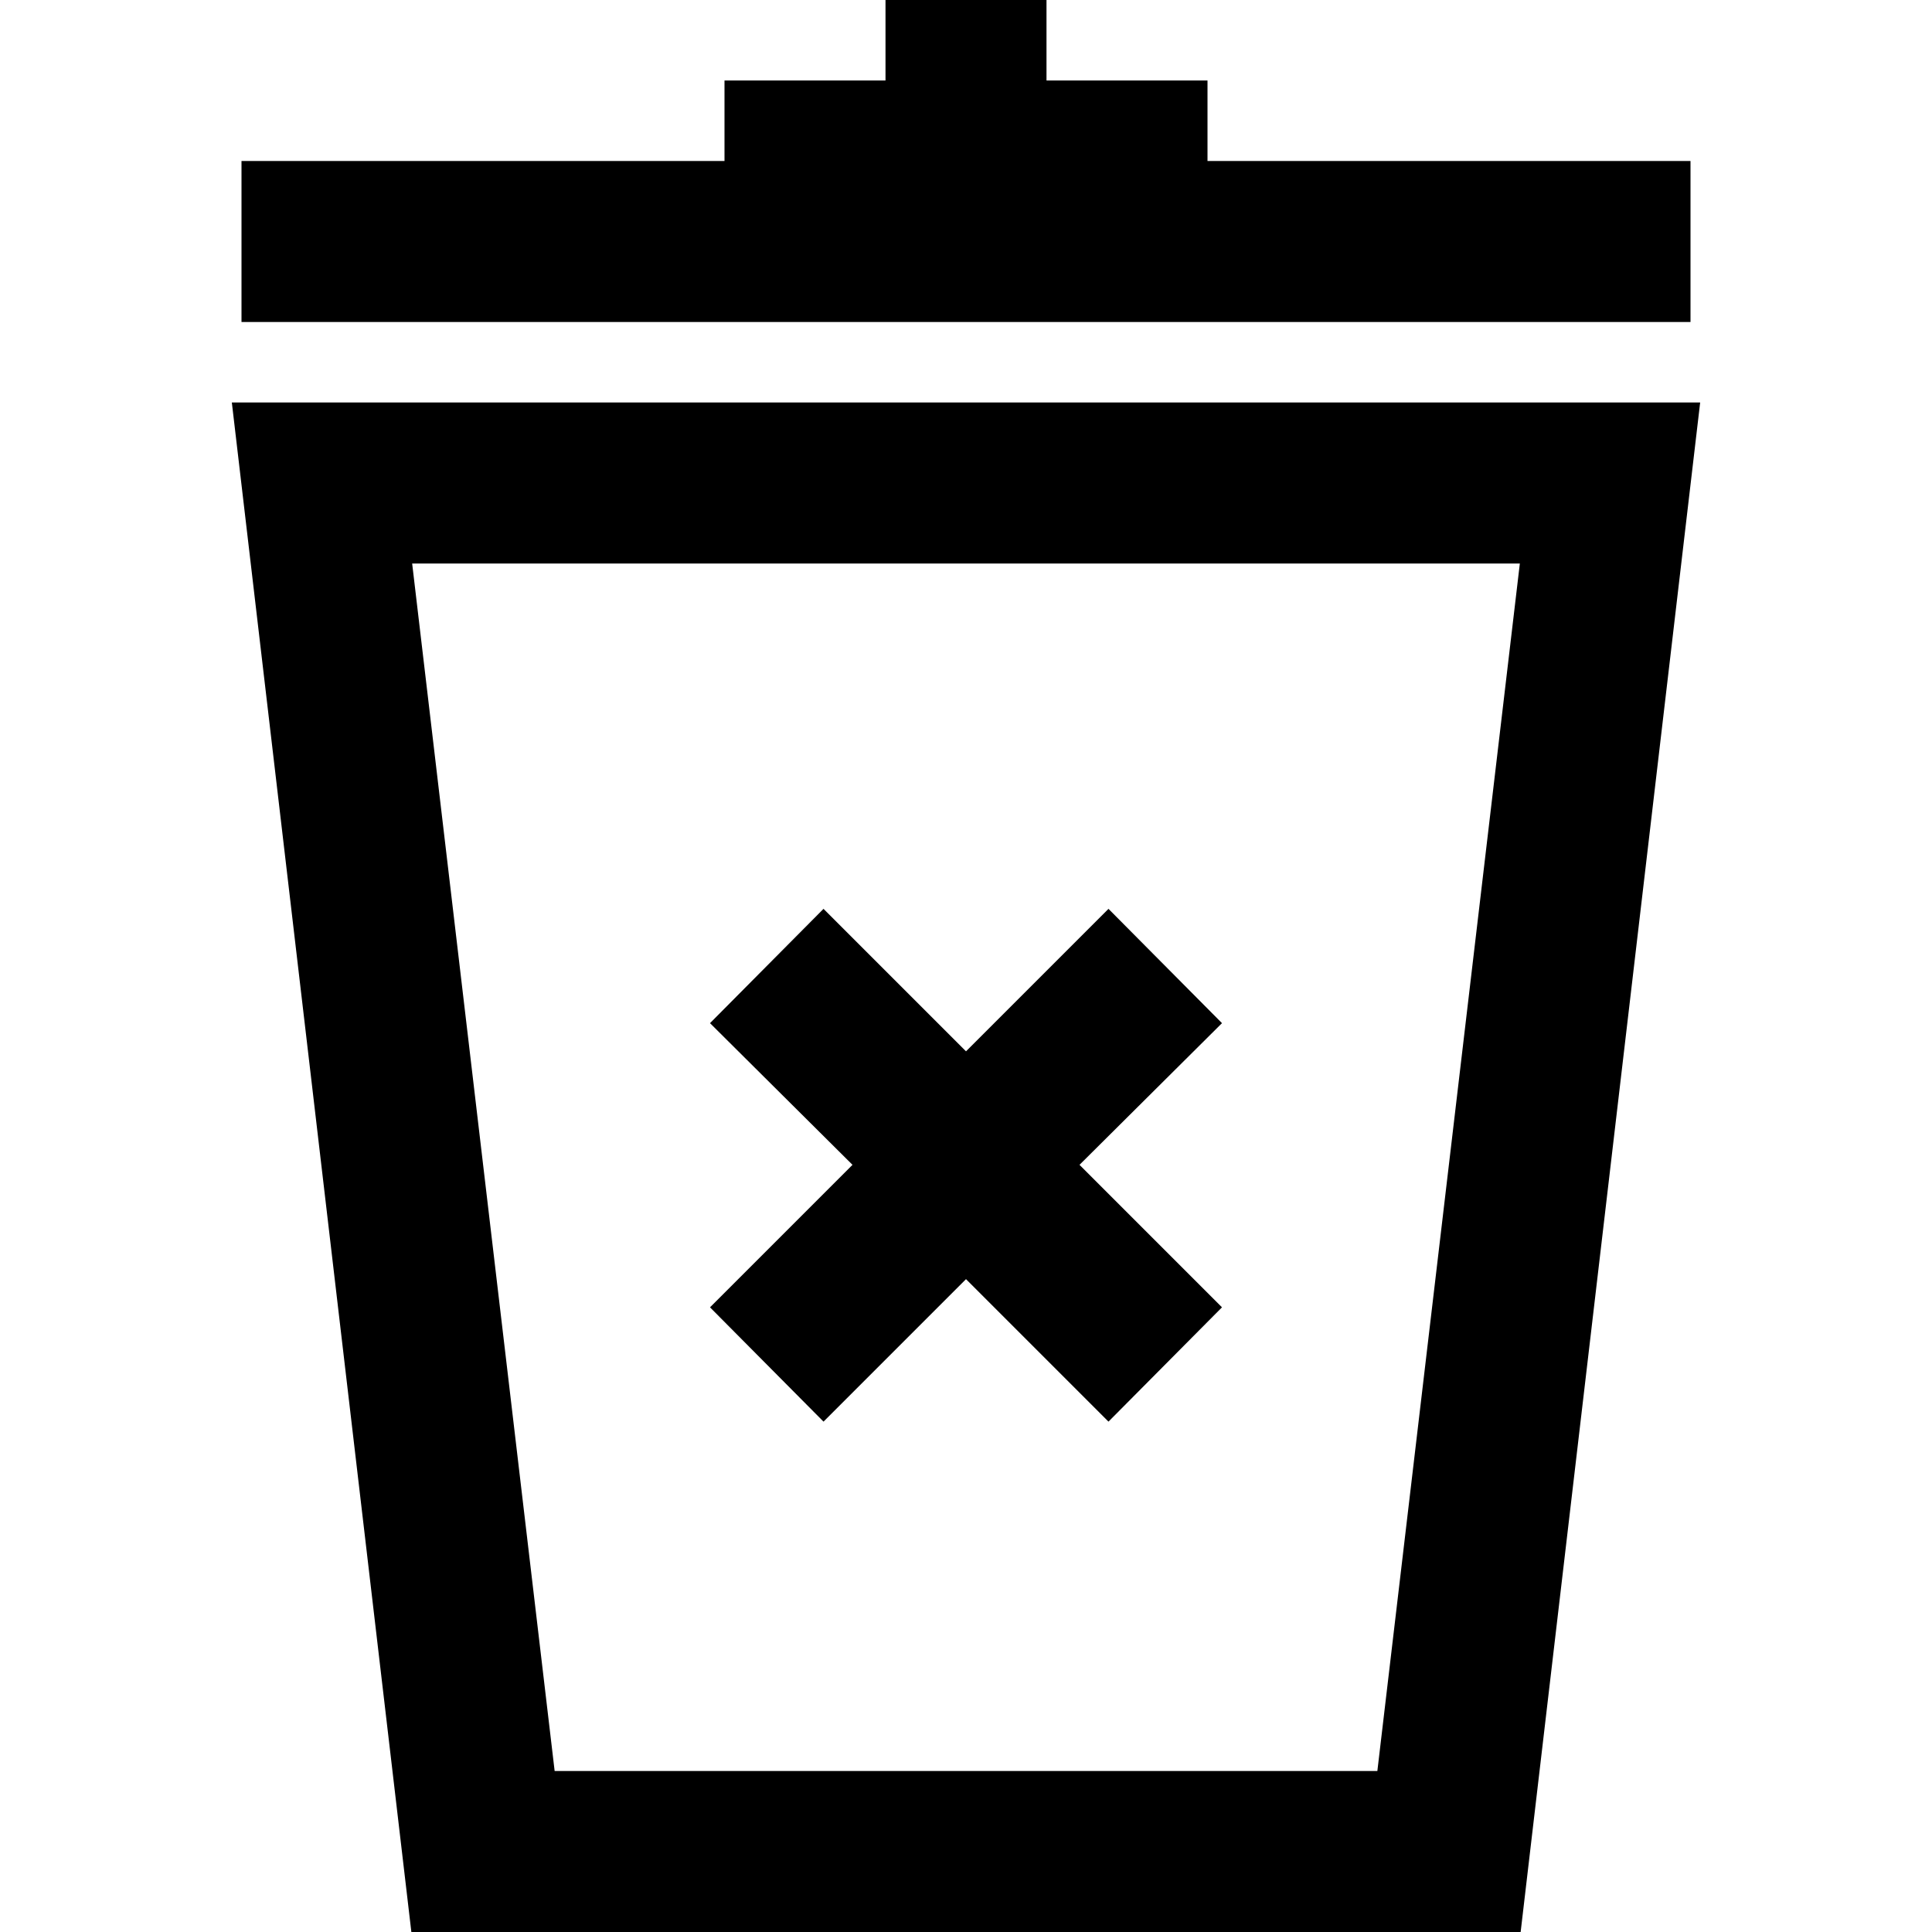
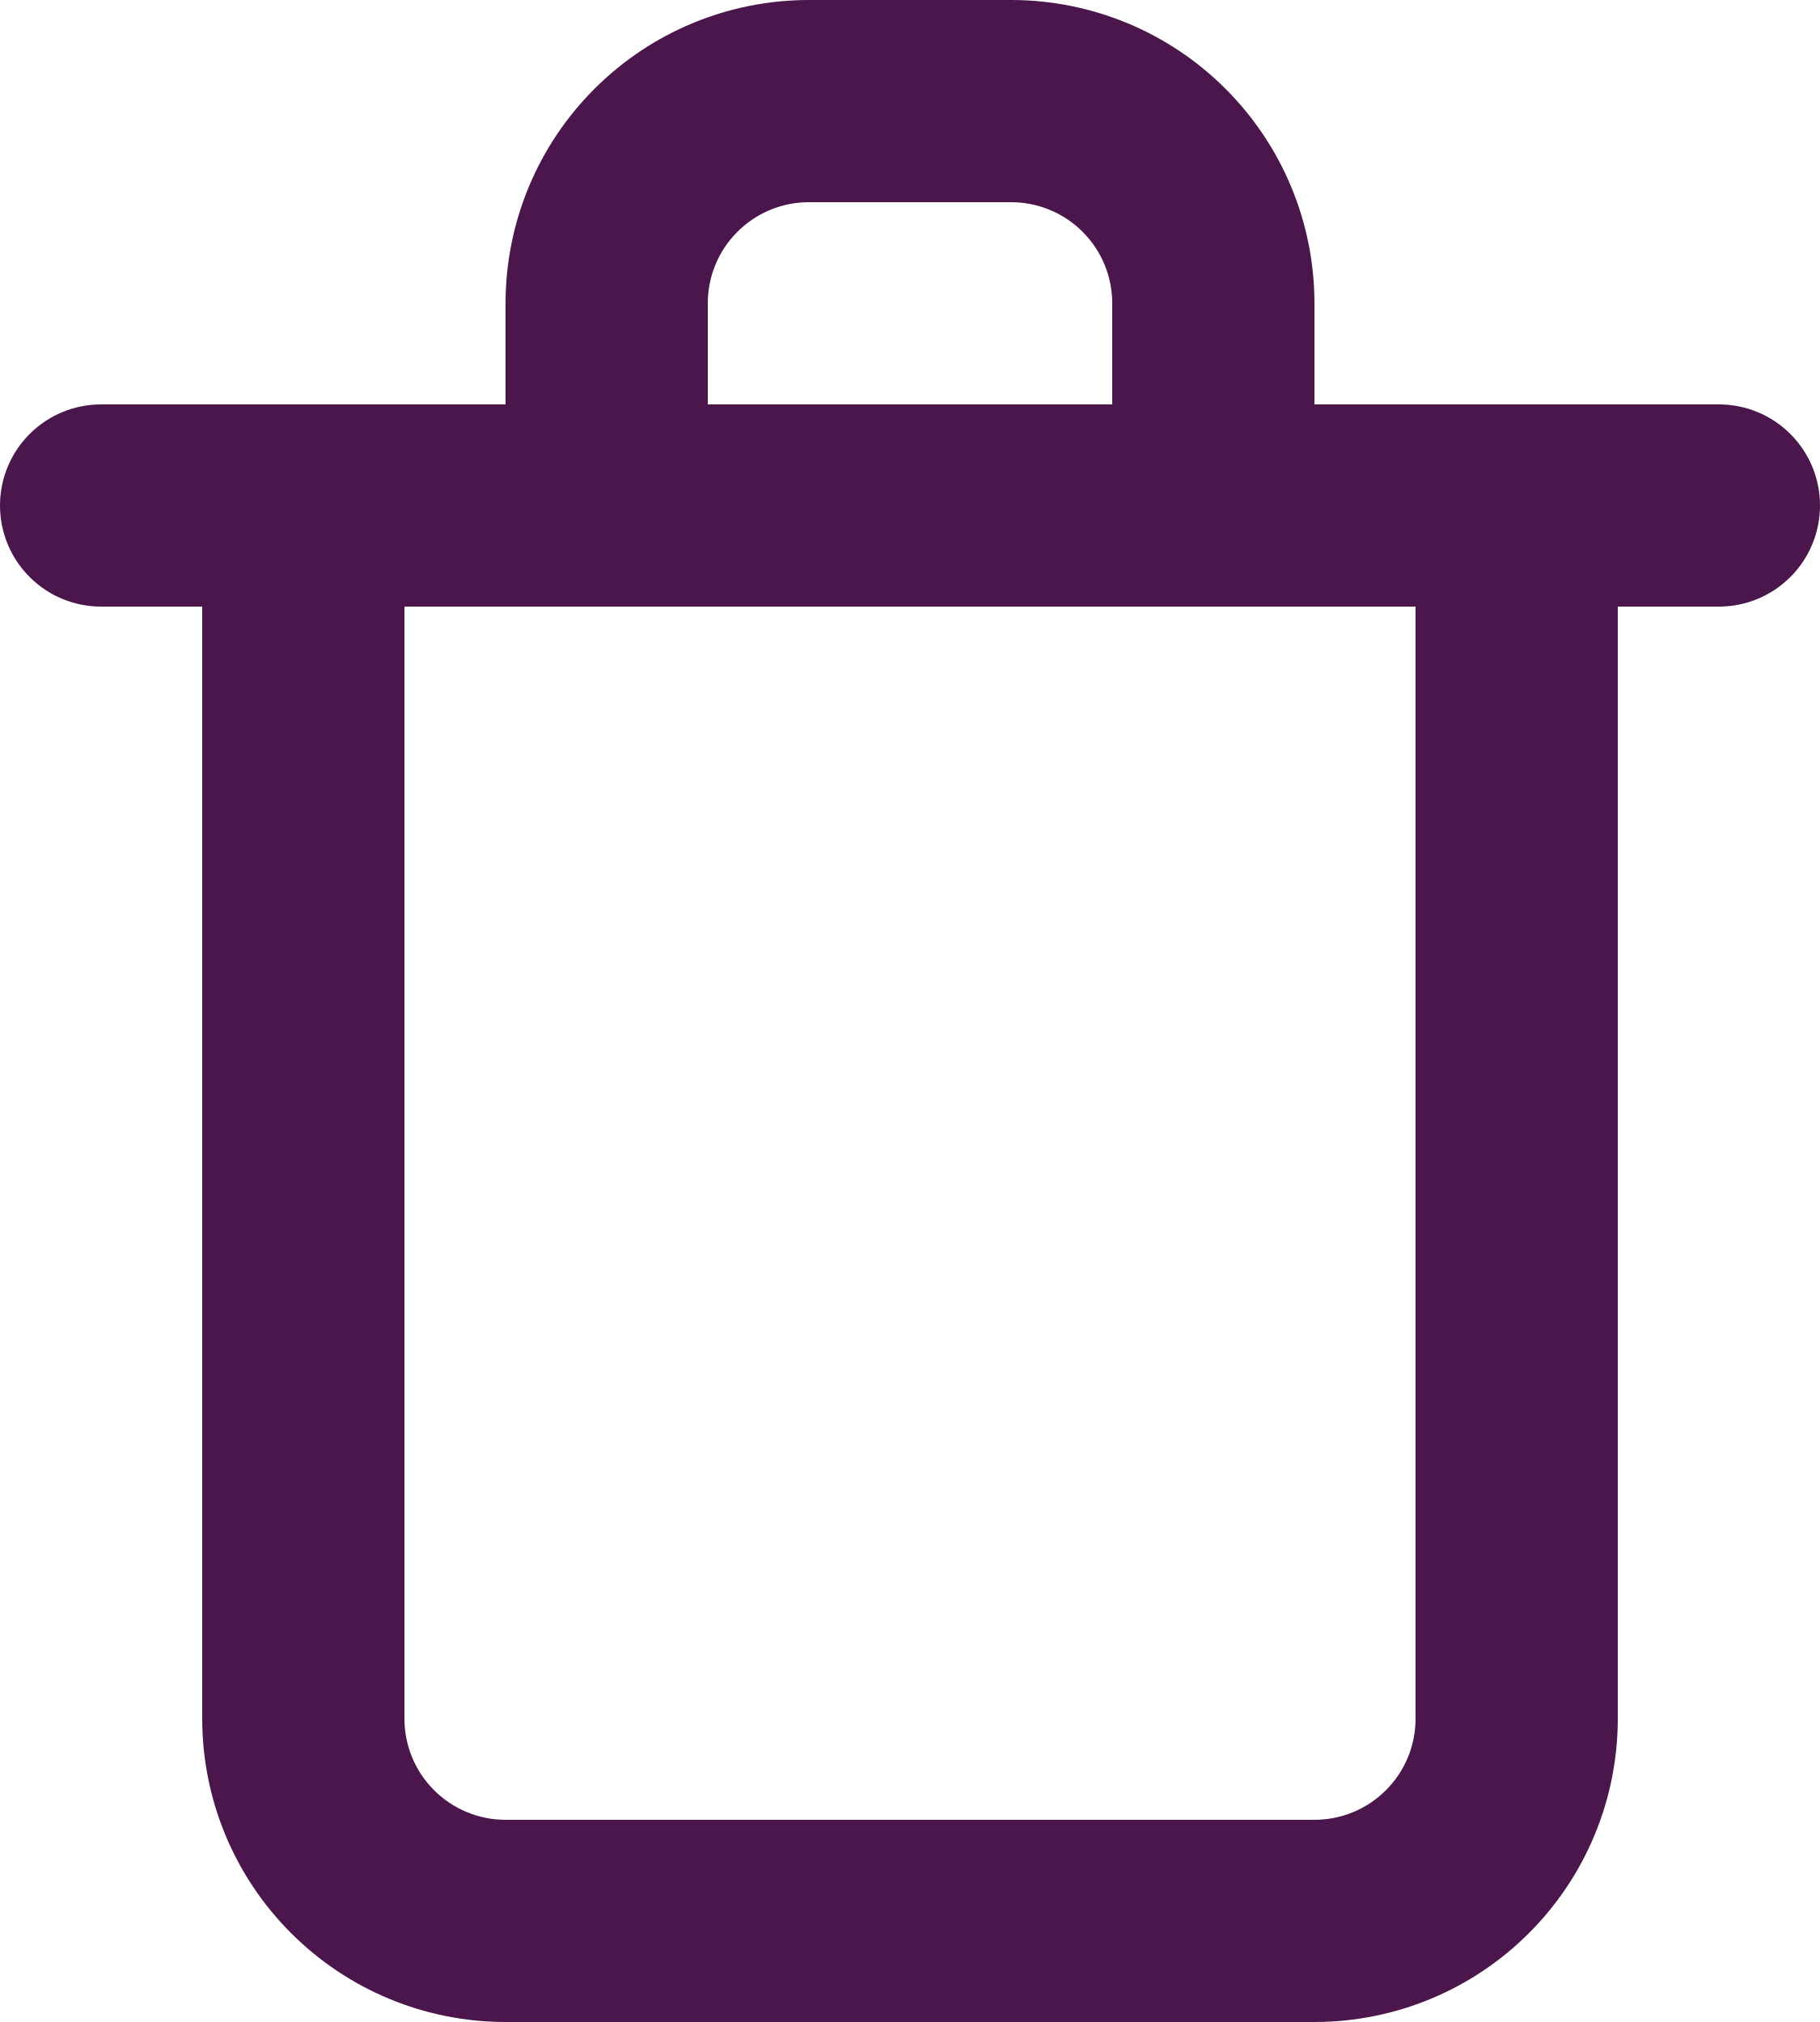
- <svg xmlns="http://www.w3.org/2000/svg" id="Layer_1" data-name="Layer 1" viewBox="0 0 24 24">
-   <path d="M2.88,5,5.11,24H18.89L21.12,5ZM17.11,22H6.89L5.12,7H18.88Z" />
-   <polygon points="21 2 15 2 15 1 13 1 13 0 11 0 11 1 9 1 9 2 3 2 3 4 21 4 21 2" />
-   <polygon points="10.23 17.66 12 15.89 13.77 17.66 15.18 16.24 13.41 14.47 15.18 12.71 13.77 11.29 12 13.06 10.23 11.29 8.82 12.71 10.59 14.47 8.82 16.24 10.23 17.66" />
+ <svg xmlns="http://www.w3.org/2000/svg" width="18" height="20" viewBox="0 0 18 20" fill="none">
+   <path d="M17 4H13V3C13 2.204 12.684 1.441 12.121 0.879C11.559 0.316 10.796 0 10 0H8C7.204 0 6.441 0.316 5.879 0.879C5.316 1.441 5 2.204 5 3V4H1C0.735 4 0.48 4.105 0.293 4.293C0.105 4.48 0 4.735 0 5C0 5.265 0.105 5.52 0.293 5.707C0.48 5.895 0.735 6 1 6H2V17C2 17.796 2.316 18.559 2.879 19.121C3.441 19.684 4.204 20 5 20H13C13.796 20 14.559 19.684 15.121 19.121C15.684 18.559 16 17.796 16 17V6H17C17.265 6 17.52 5.895 17.707 5.707C17.895 5.52 18 5.265 18 5C18 4.735 17.895 4.48 17.707 4.293C17.52 4.105 17.265 4 17 4ZM7 3C7 2.735 7.105 2.48 7.293 2.293C7.48 2.105 7.735 2 8 2H10C10.265 2 10.52 2.105 10.707 2.293C10.895 2.48 11 2.735 11 3V4H7V3ZM14 17C14 17.265 13.895 17.52 13.707 17.707C13.52 17.895 13.265 18 13 18H5C4.735 18 4.48 17.895 4.293 17.707C4.105 17.52 4 17.265 4 17V6H14V17Z" fill="#4B164C" />
</svg>
